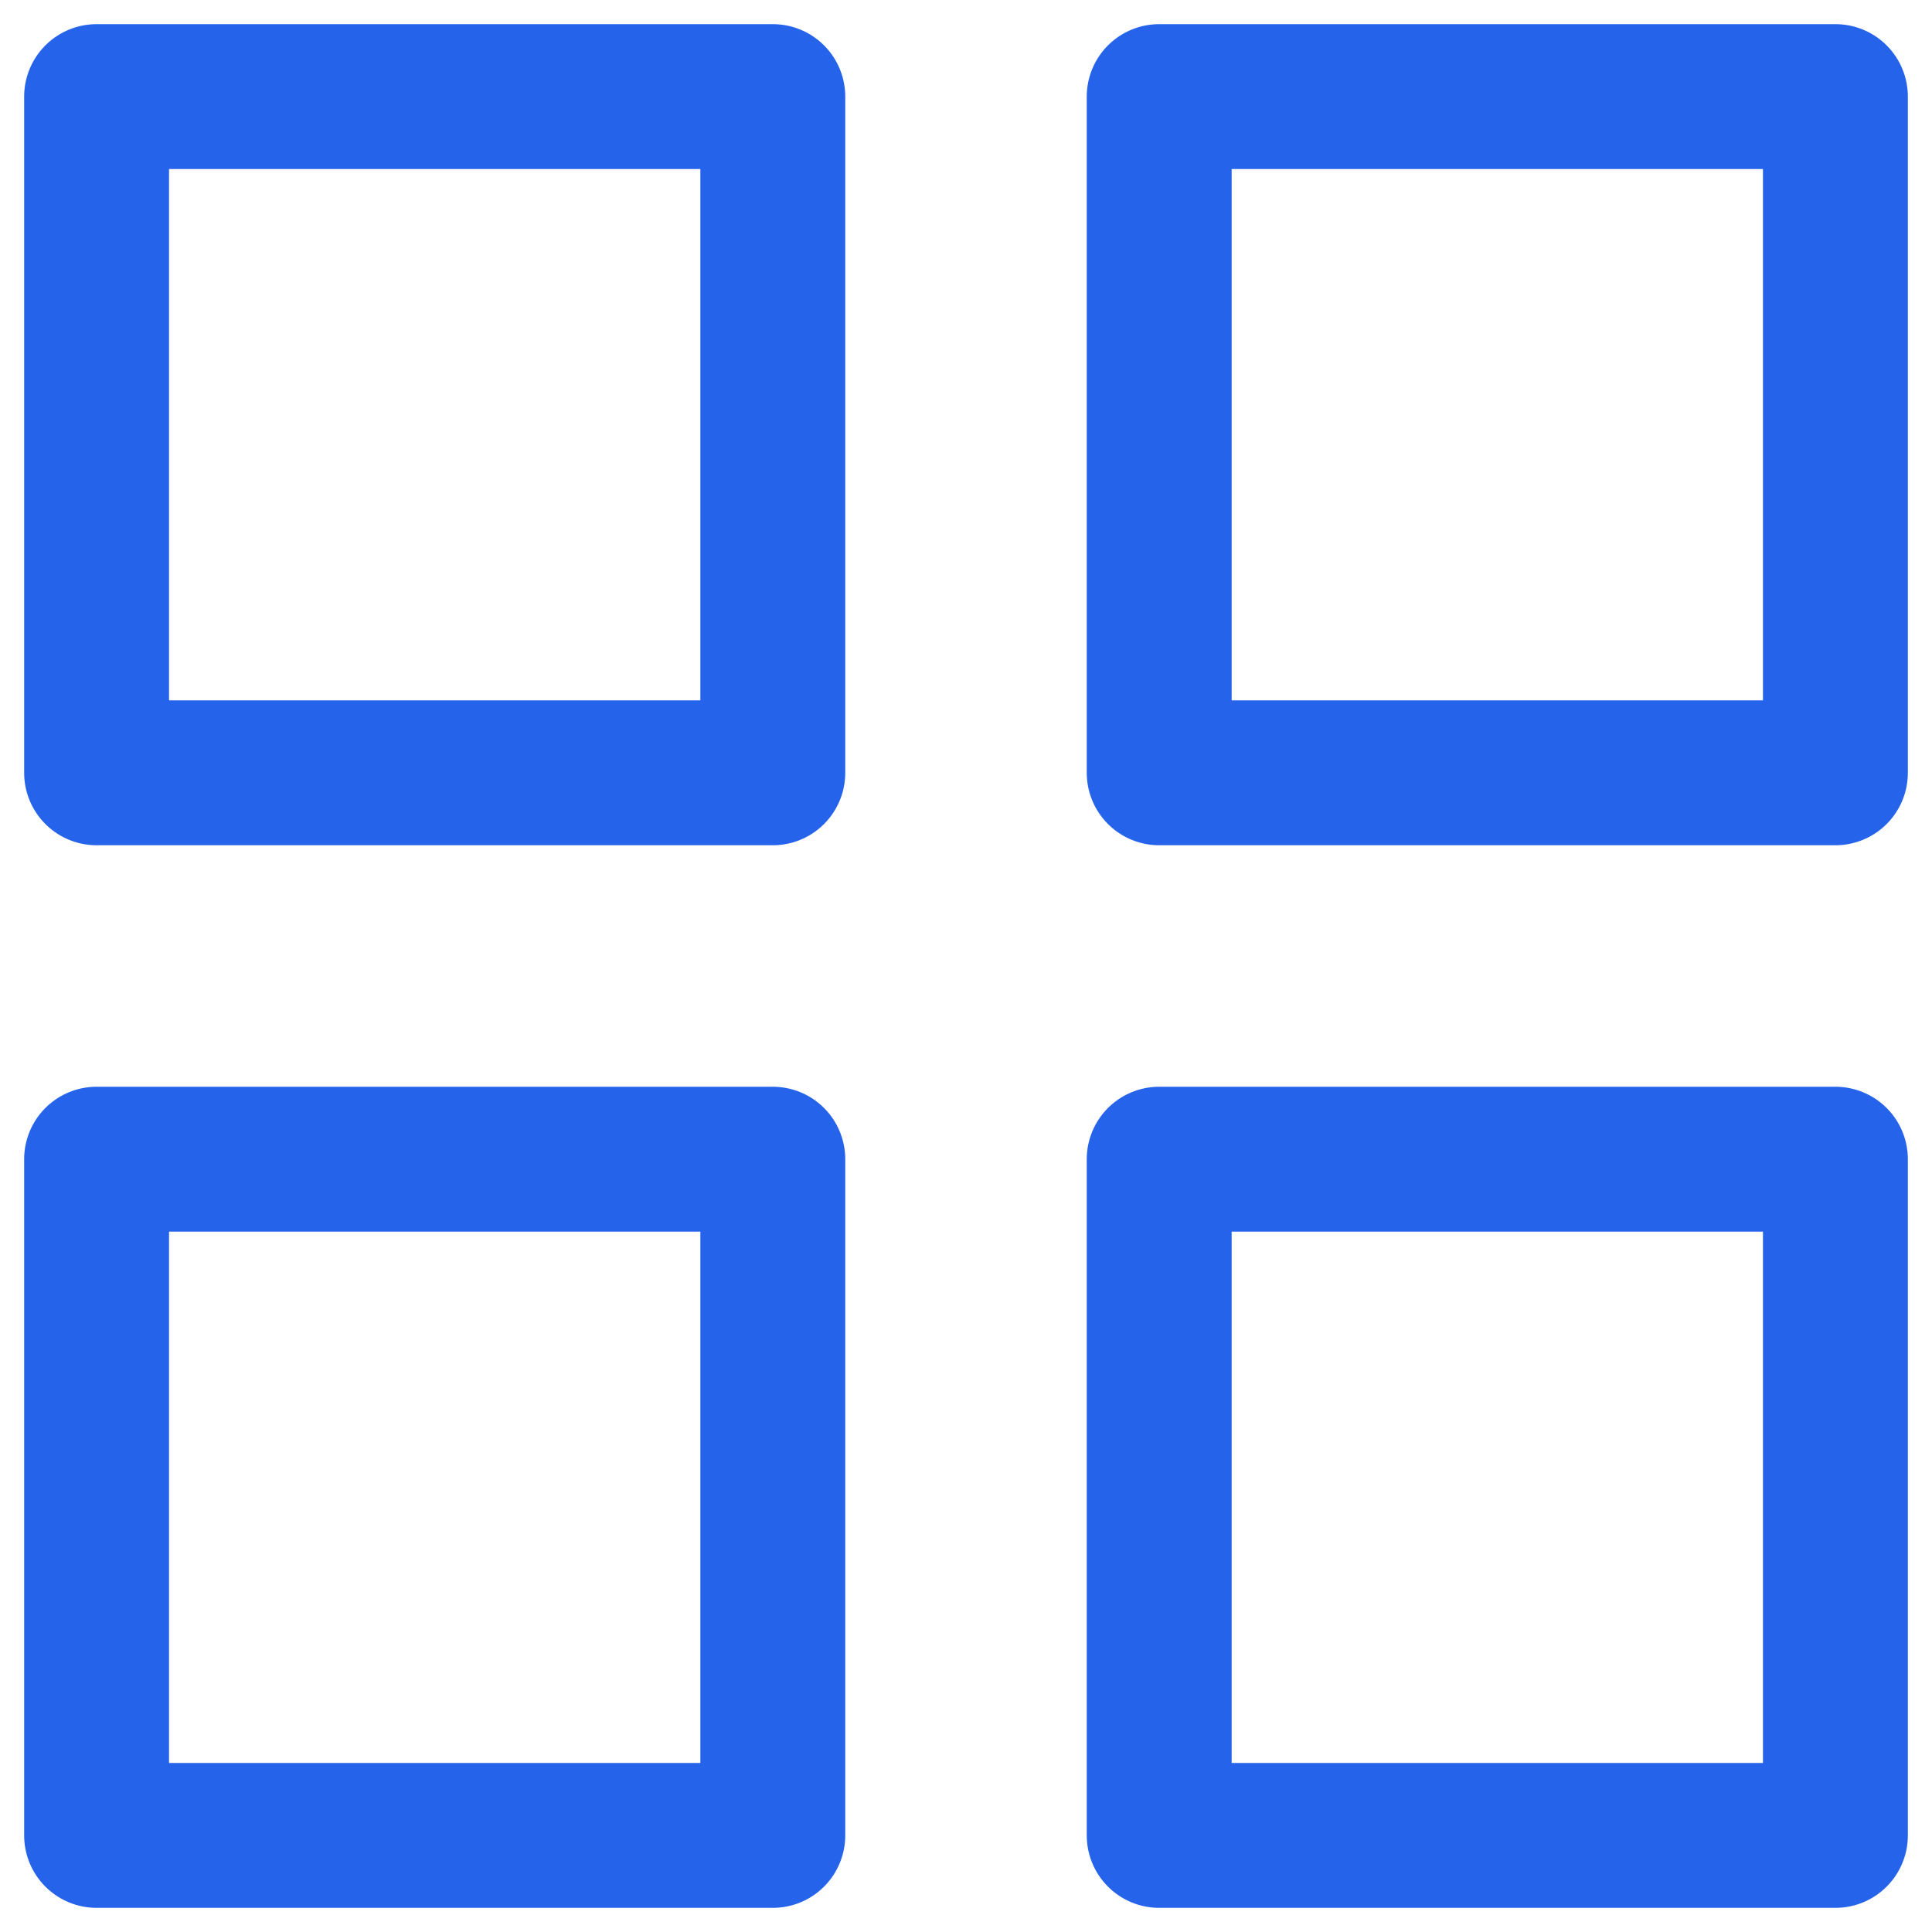
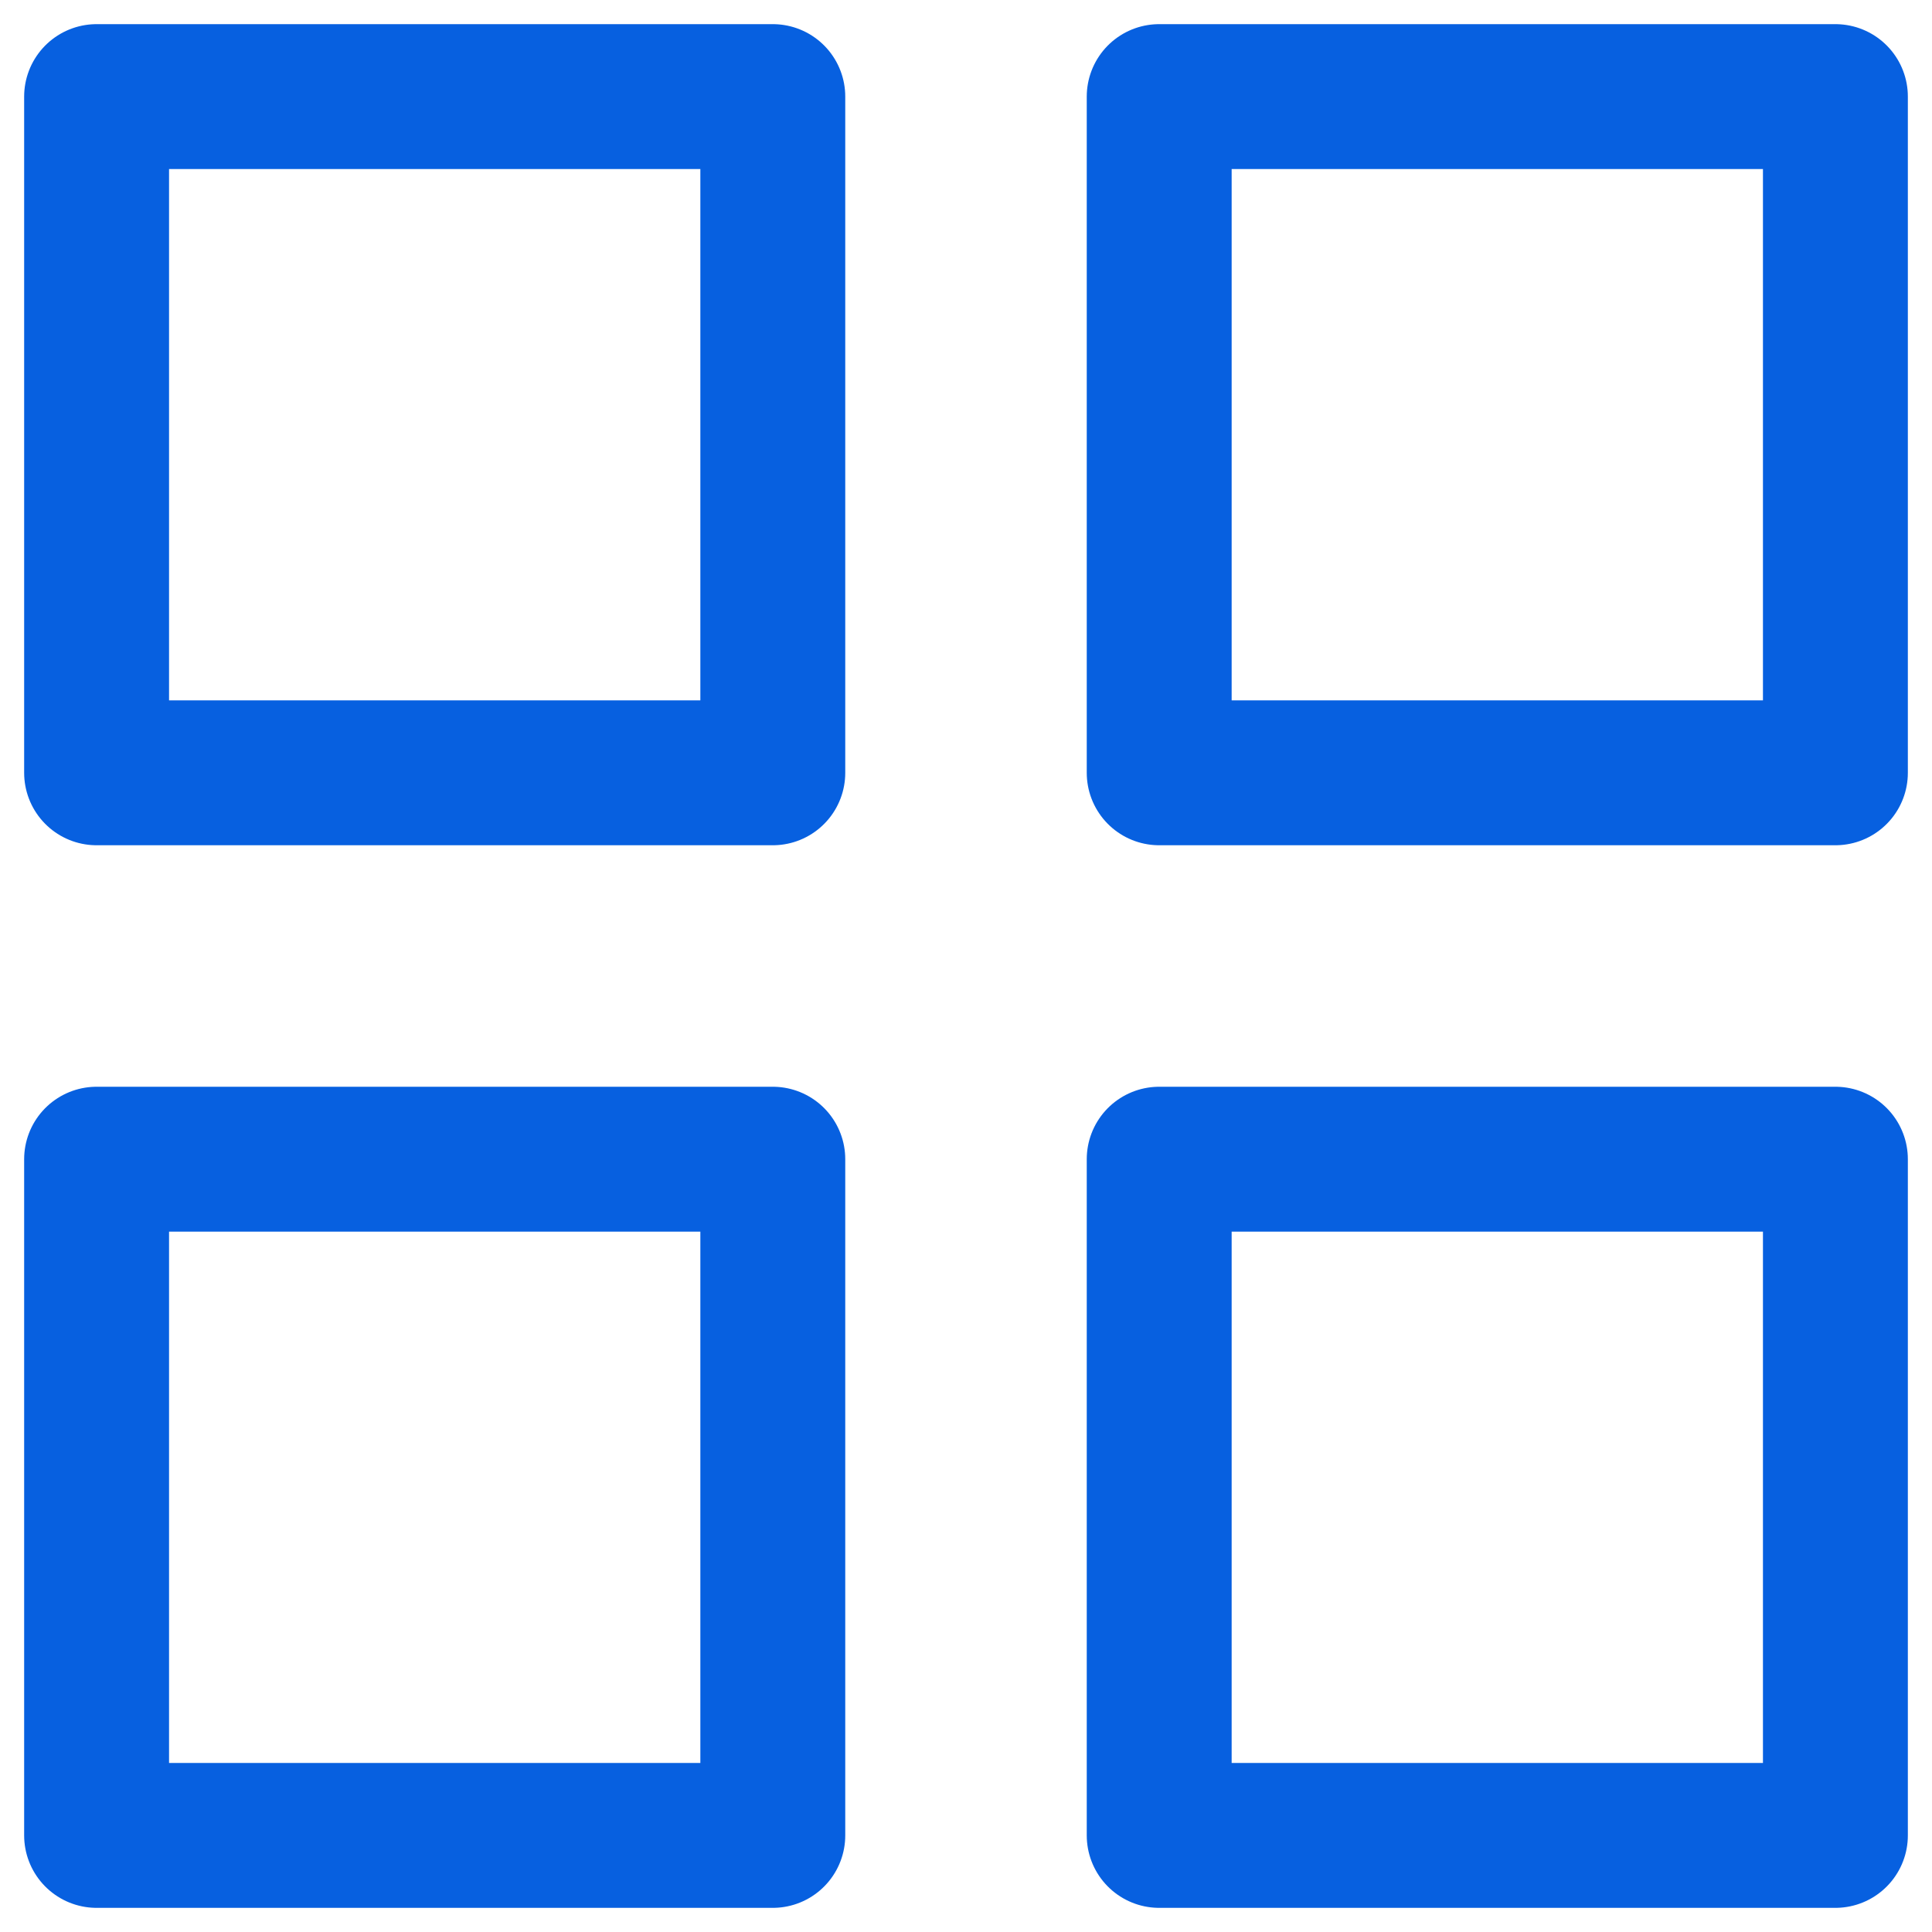
<svg xmlns="http://www.w3.org/2000/svg" width="20" height="20" viewBox="0 0 20 20" fill="none">
-   <path d="M8 1H1V8H8V1Z" stroke="#2563EB" stroke-width="1.5" stroke-linecap="round" stroke-linejoin="round" />
-   <path d="M19 1H12V8H19V1Z" stroke="#2563EB" stroke-width="1.5" stroke-linecap="round" stroke-linejoin="round" />
-   <path d="M19 12H12V19H19V12Z" stroke="#2563EB" stroke-width="1.5" stroke-linecap="round" stroke-linejoin="round" />
-   <path d="M8 12H1V19H8V12Z" stroke="#2563EB" stroke-width="1.5" stroke-linecap="round" stroke-linejoin="round" />
+   <path d="M8 1H1V8H8V1Z" stroke="#0760E0" stroke-width="1.5" stroke-linecap="round" stroke-linejoin="round" />
+   <path d="M19 1H12V8H19V1Z" stroke="#0760E0" stroke-width="1.5" stroke-linecap="round" stroke-linejoin="round" />
+   <path d="M19 12H12V19H19V12Z" stroke="#0760E0" stroke-width="1.5" stroke-linecap="round" stroke-linejoin="round" />
+   <path d="M8 12H1V19H8V12Z" stroke="#0760E0" stroke-width="1.5" stroke-linecap="round" stroke-linejoin="round" />
</svg>
